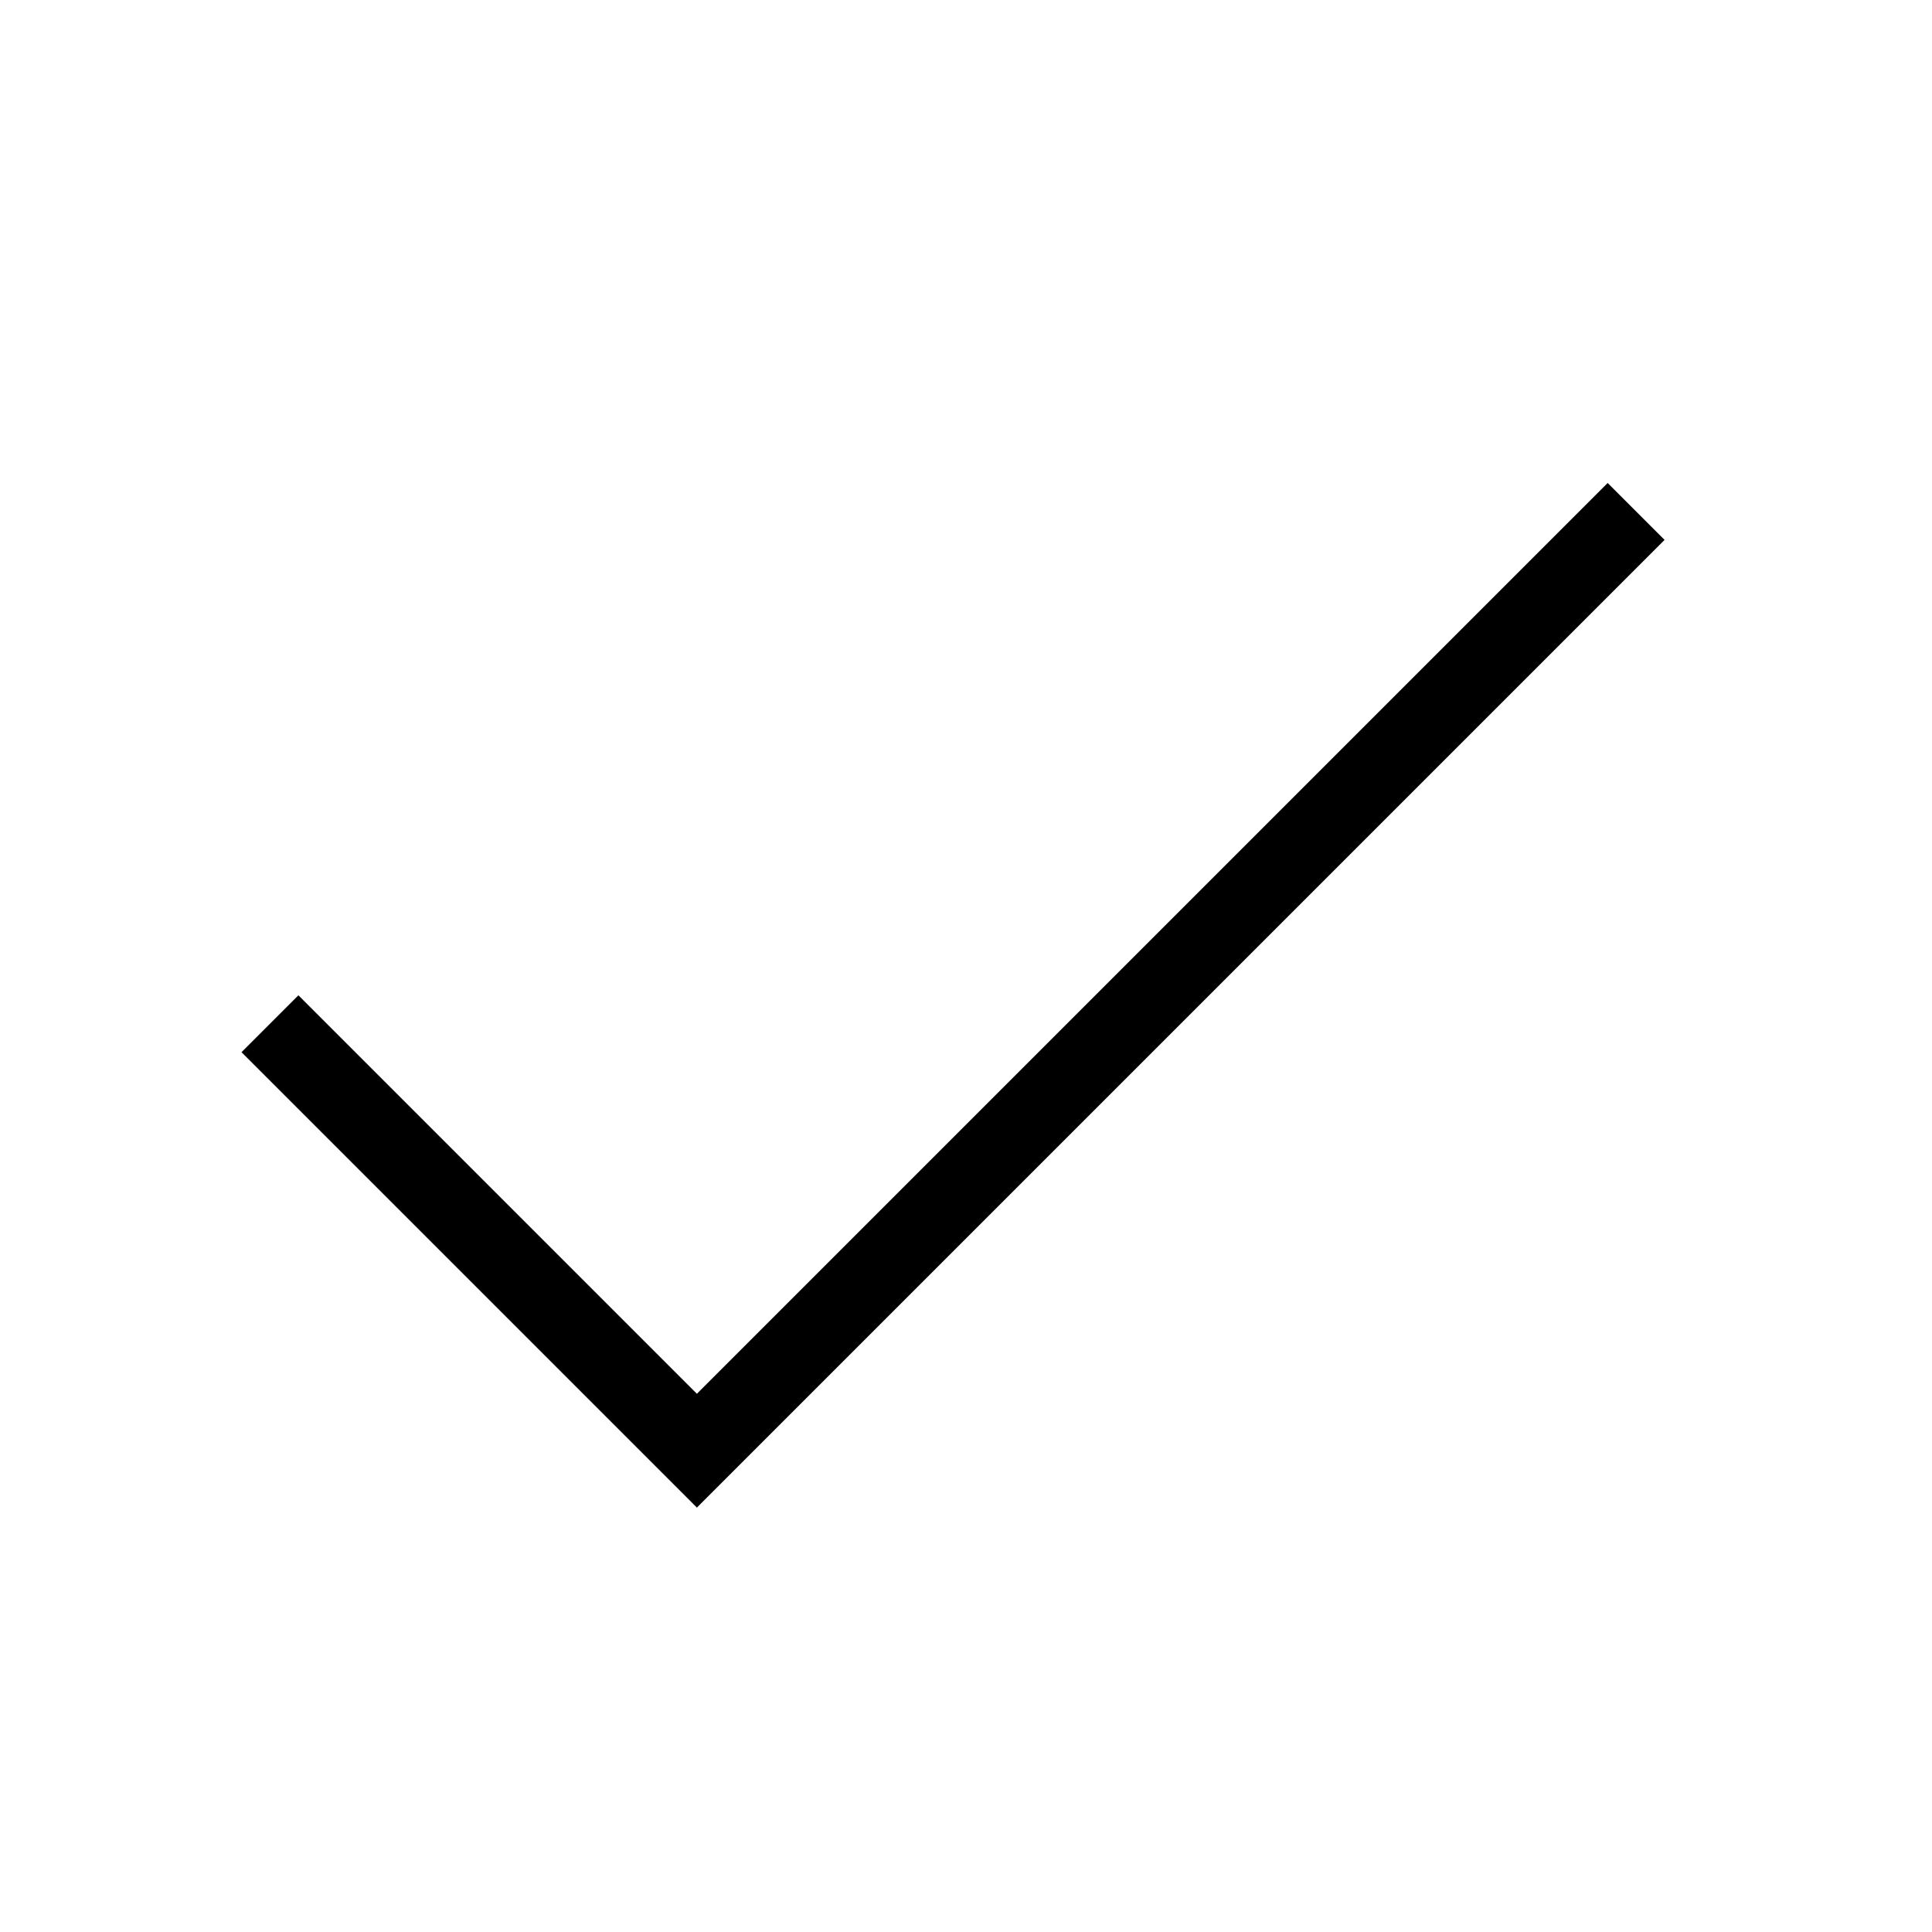
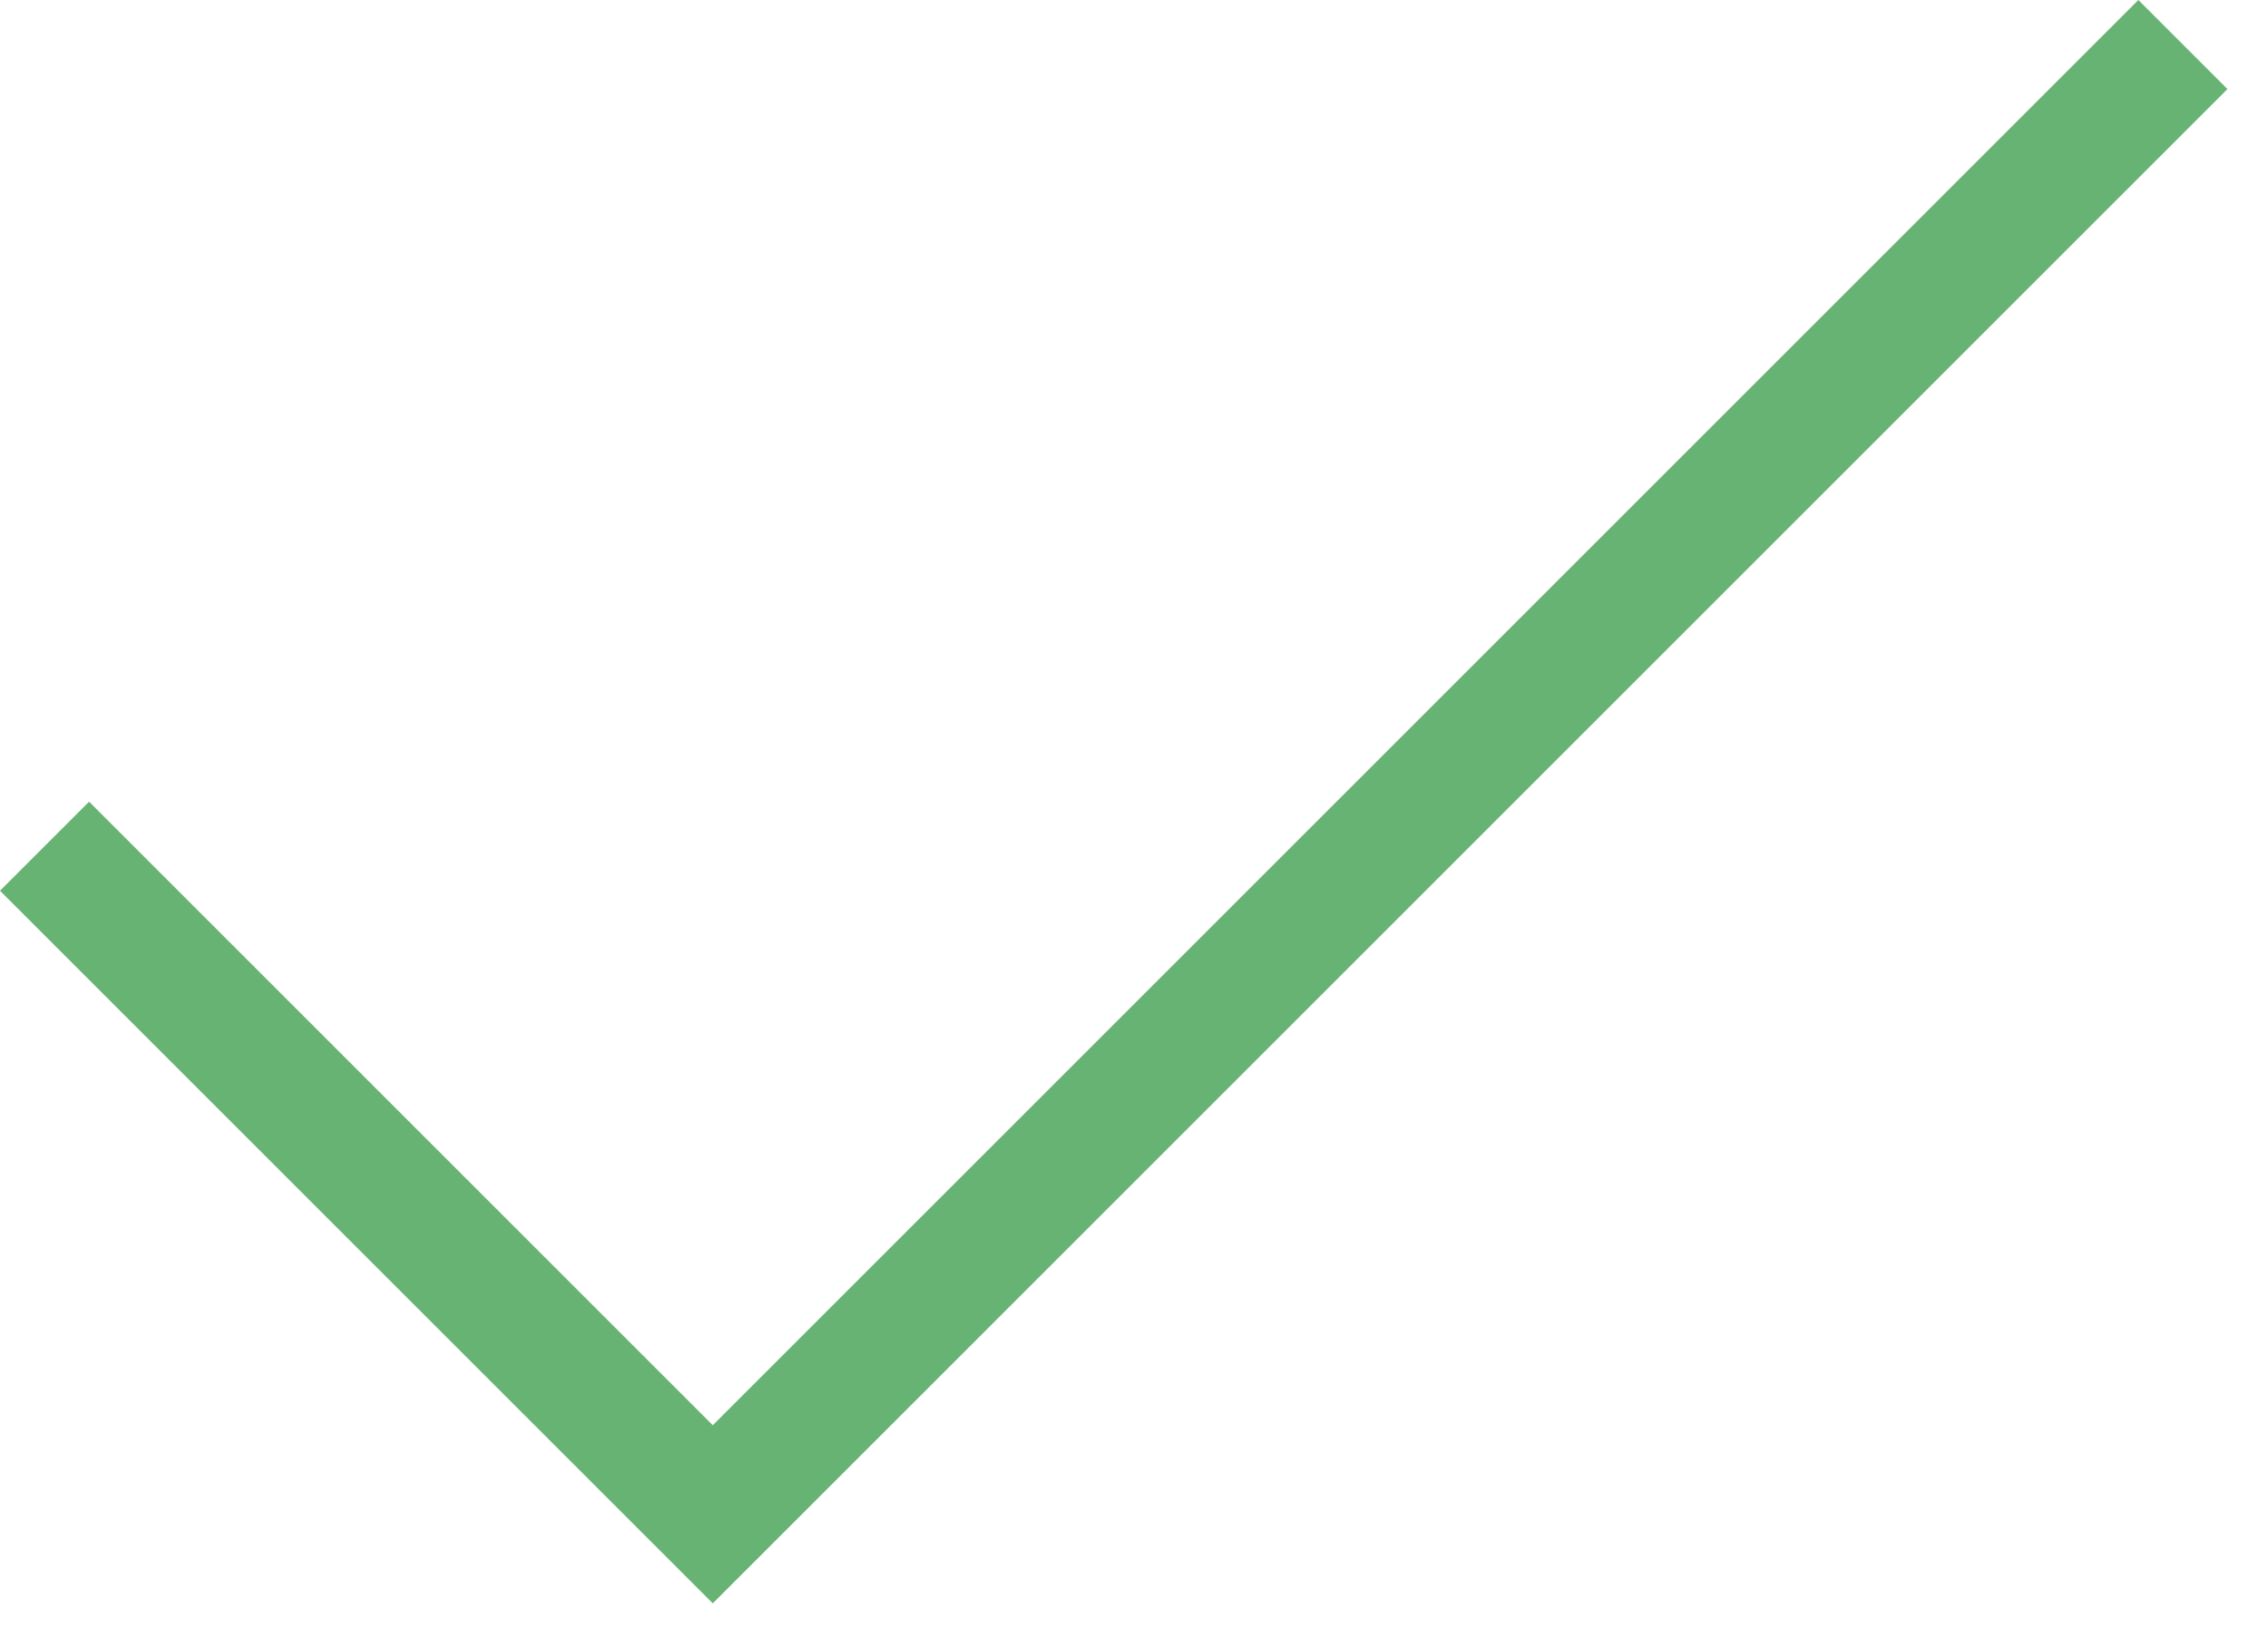
- <svg xmlns="http://www.w3.org/2000/svg" width="24" height="24">
-   <path fill="67b373" fill-rule="evenodd" d="M8.657 17.314l-4.95-4.95-.707.707 5.657 5.657L20.678 6.707 19.971 6 8.657 17.314" />
+ <svg xmlns="http://www.w3.org/2000/svg" width="18" height="13" viewBox="0 0 18 13">
+   <polyline fill="#67B373" fill-rule="evenodd" points="5.657 11.314 .707 6.364 0 7.071 5.657 12.728 17.678 .707 16.971 0 5.657 11.314" />
</svg>
